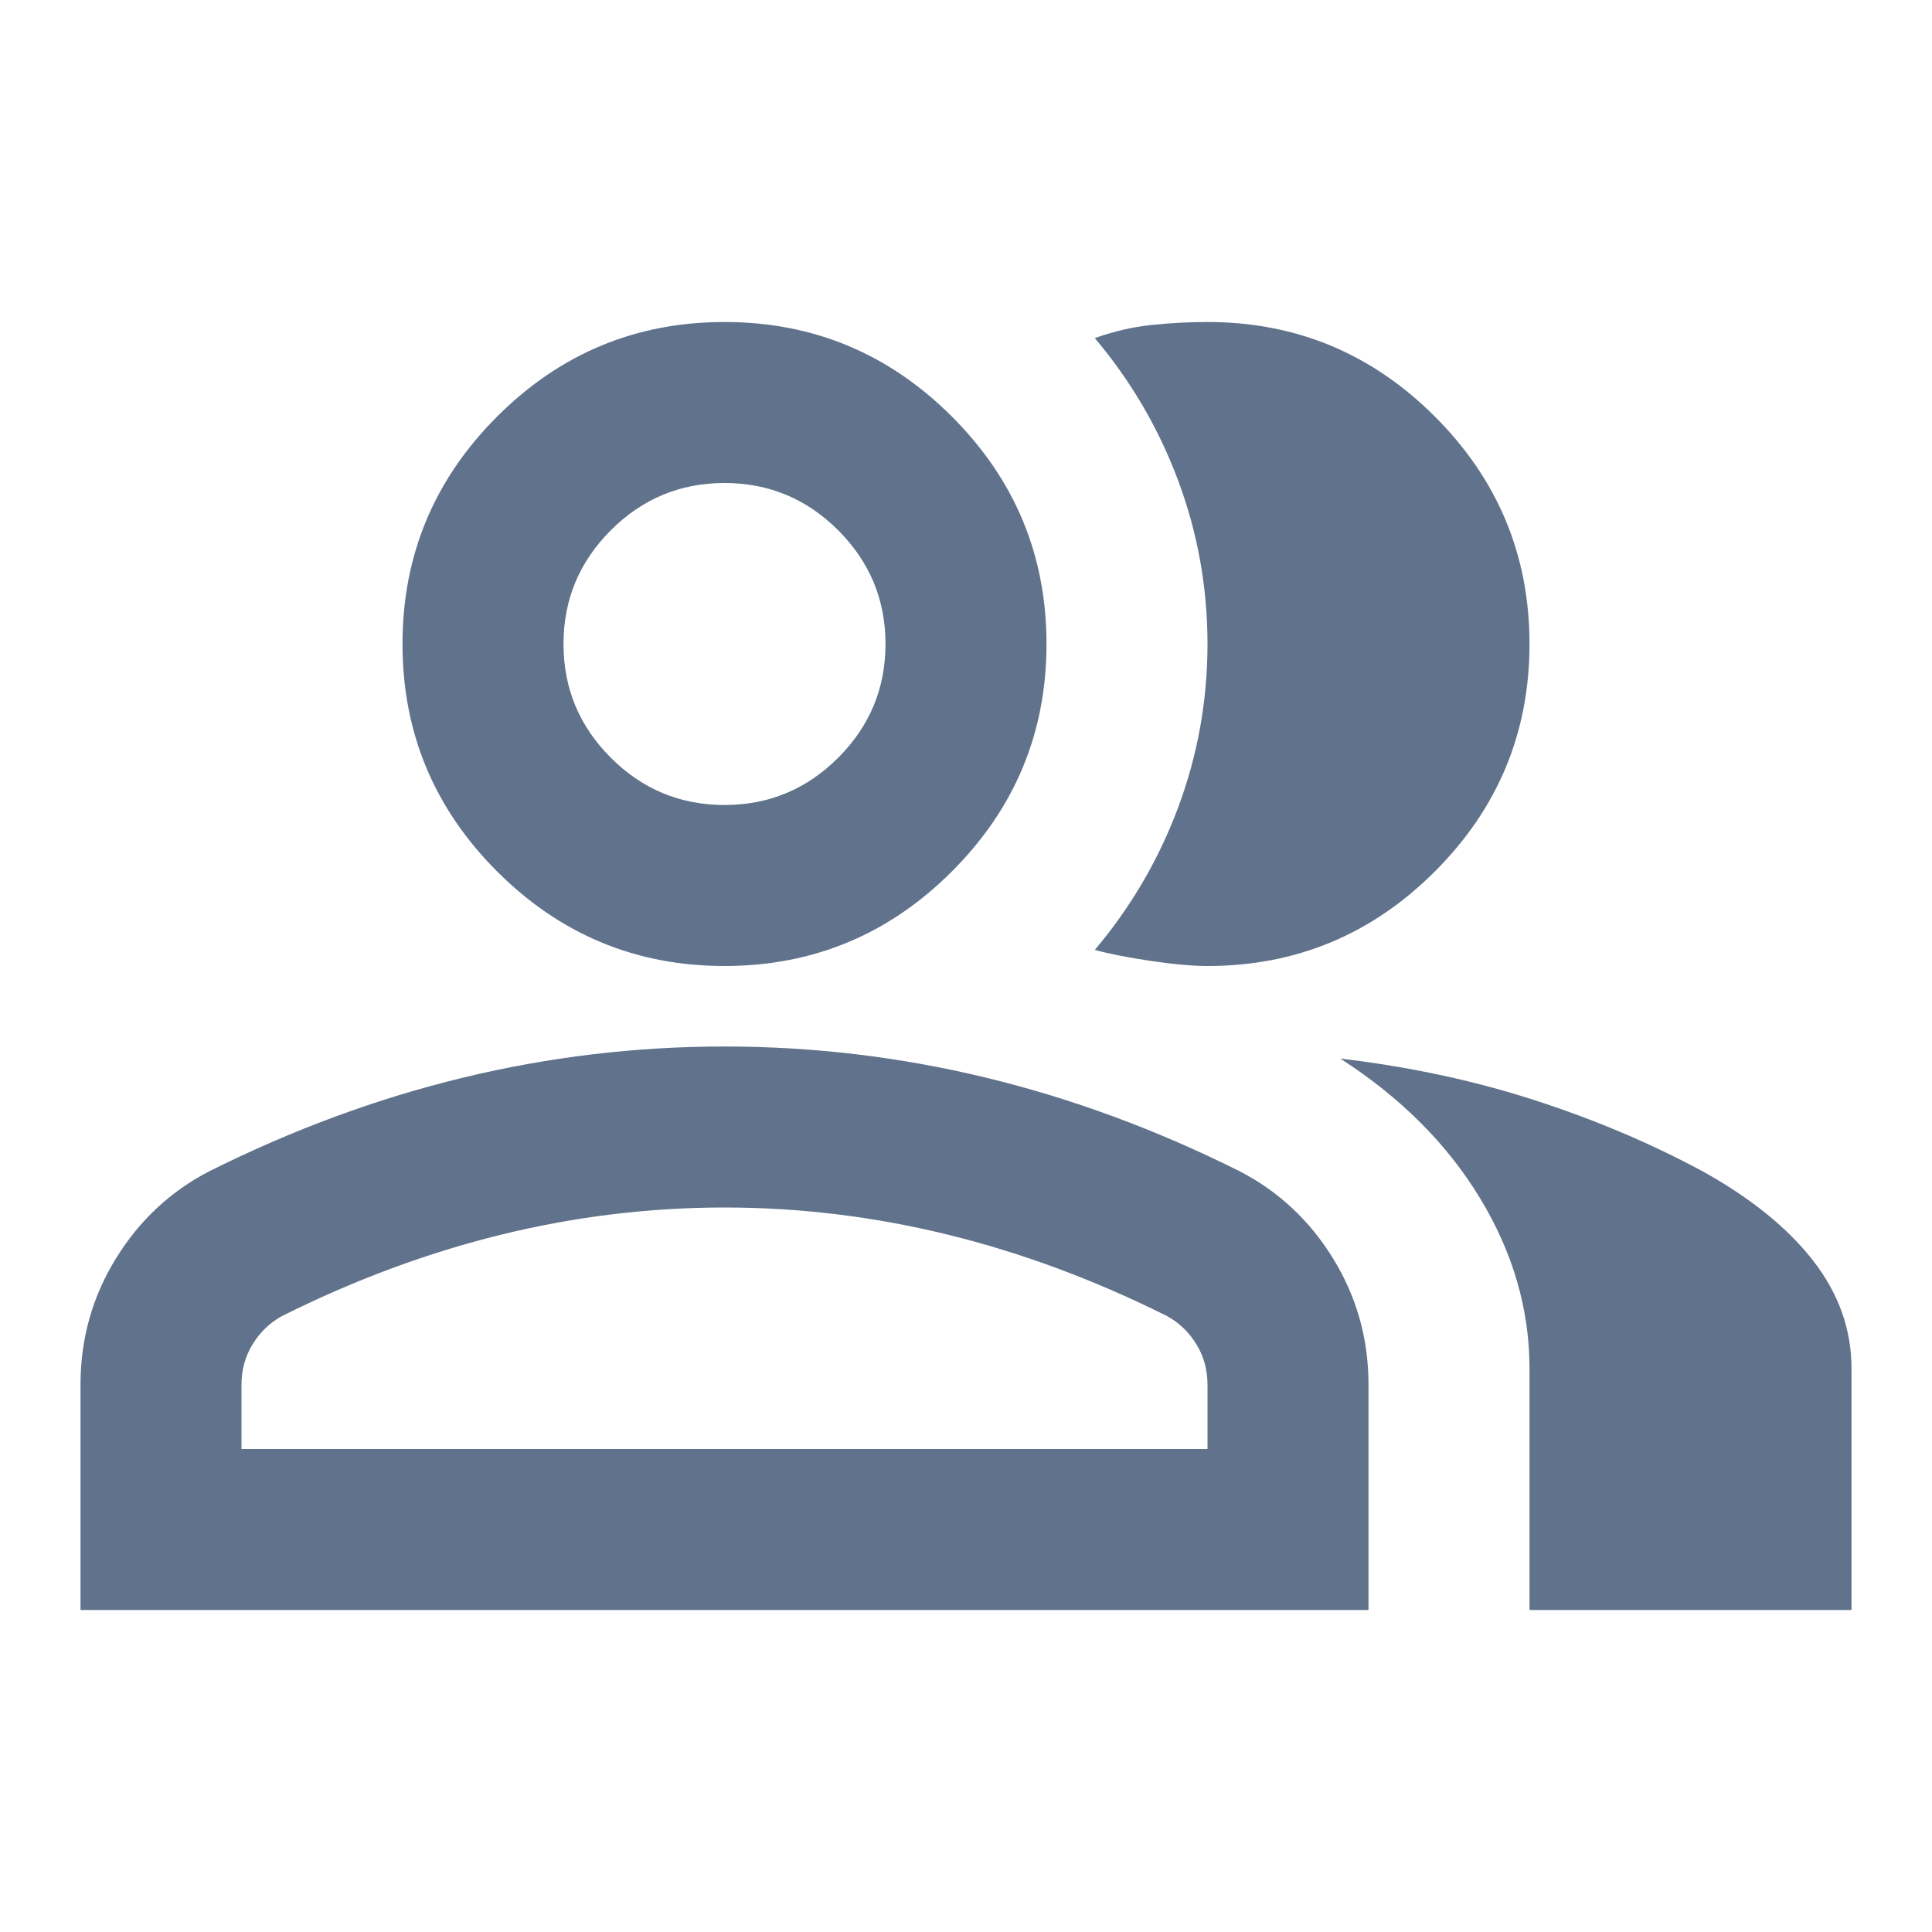
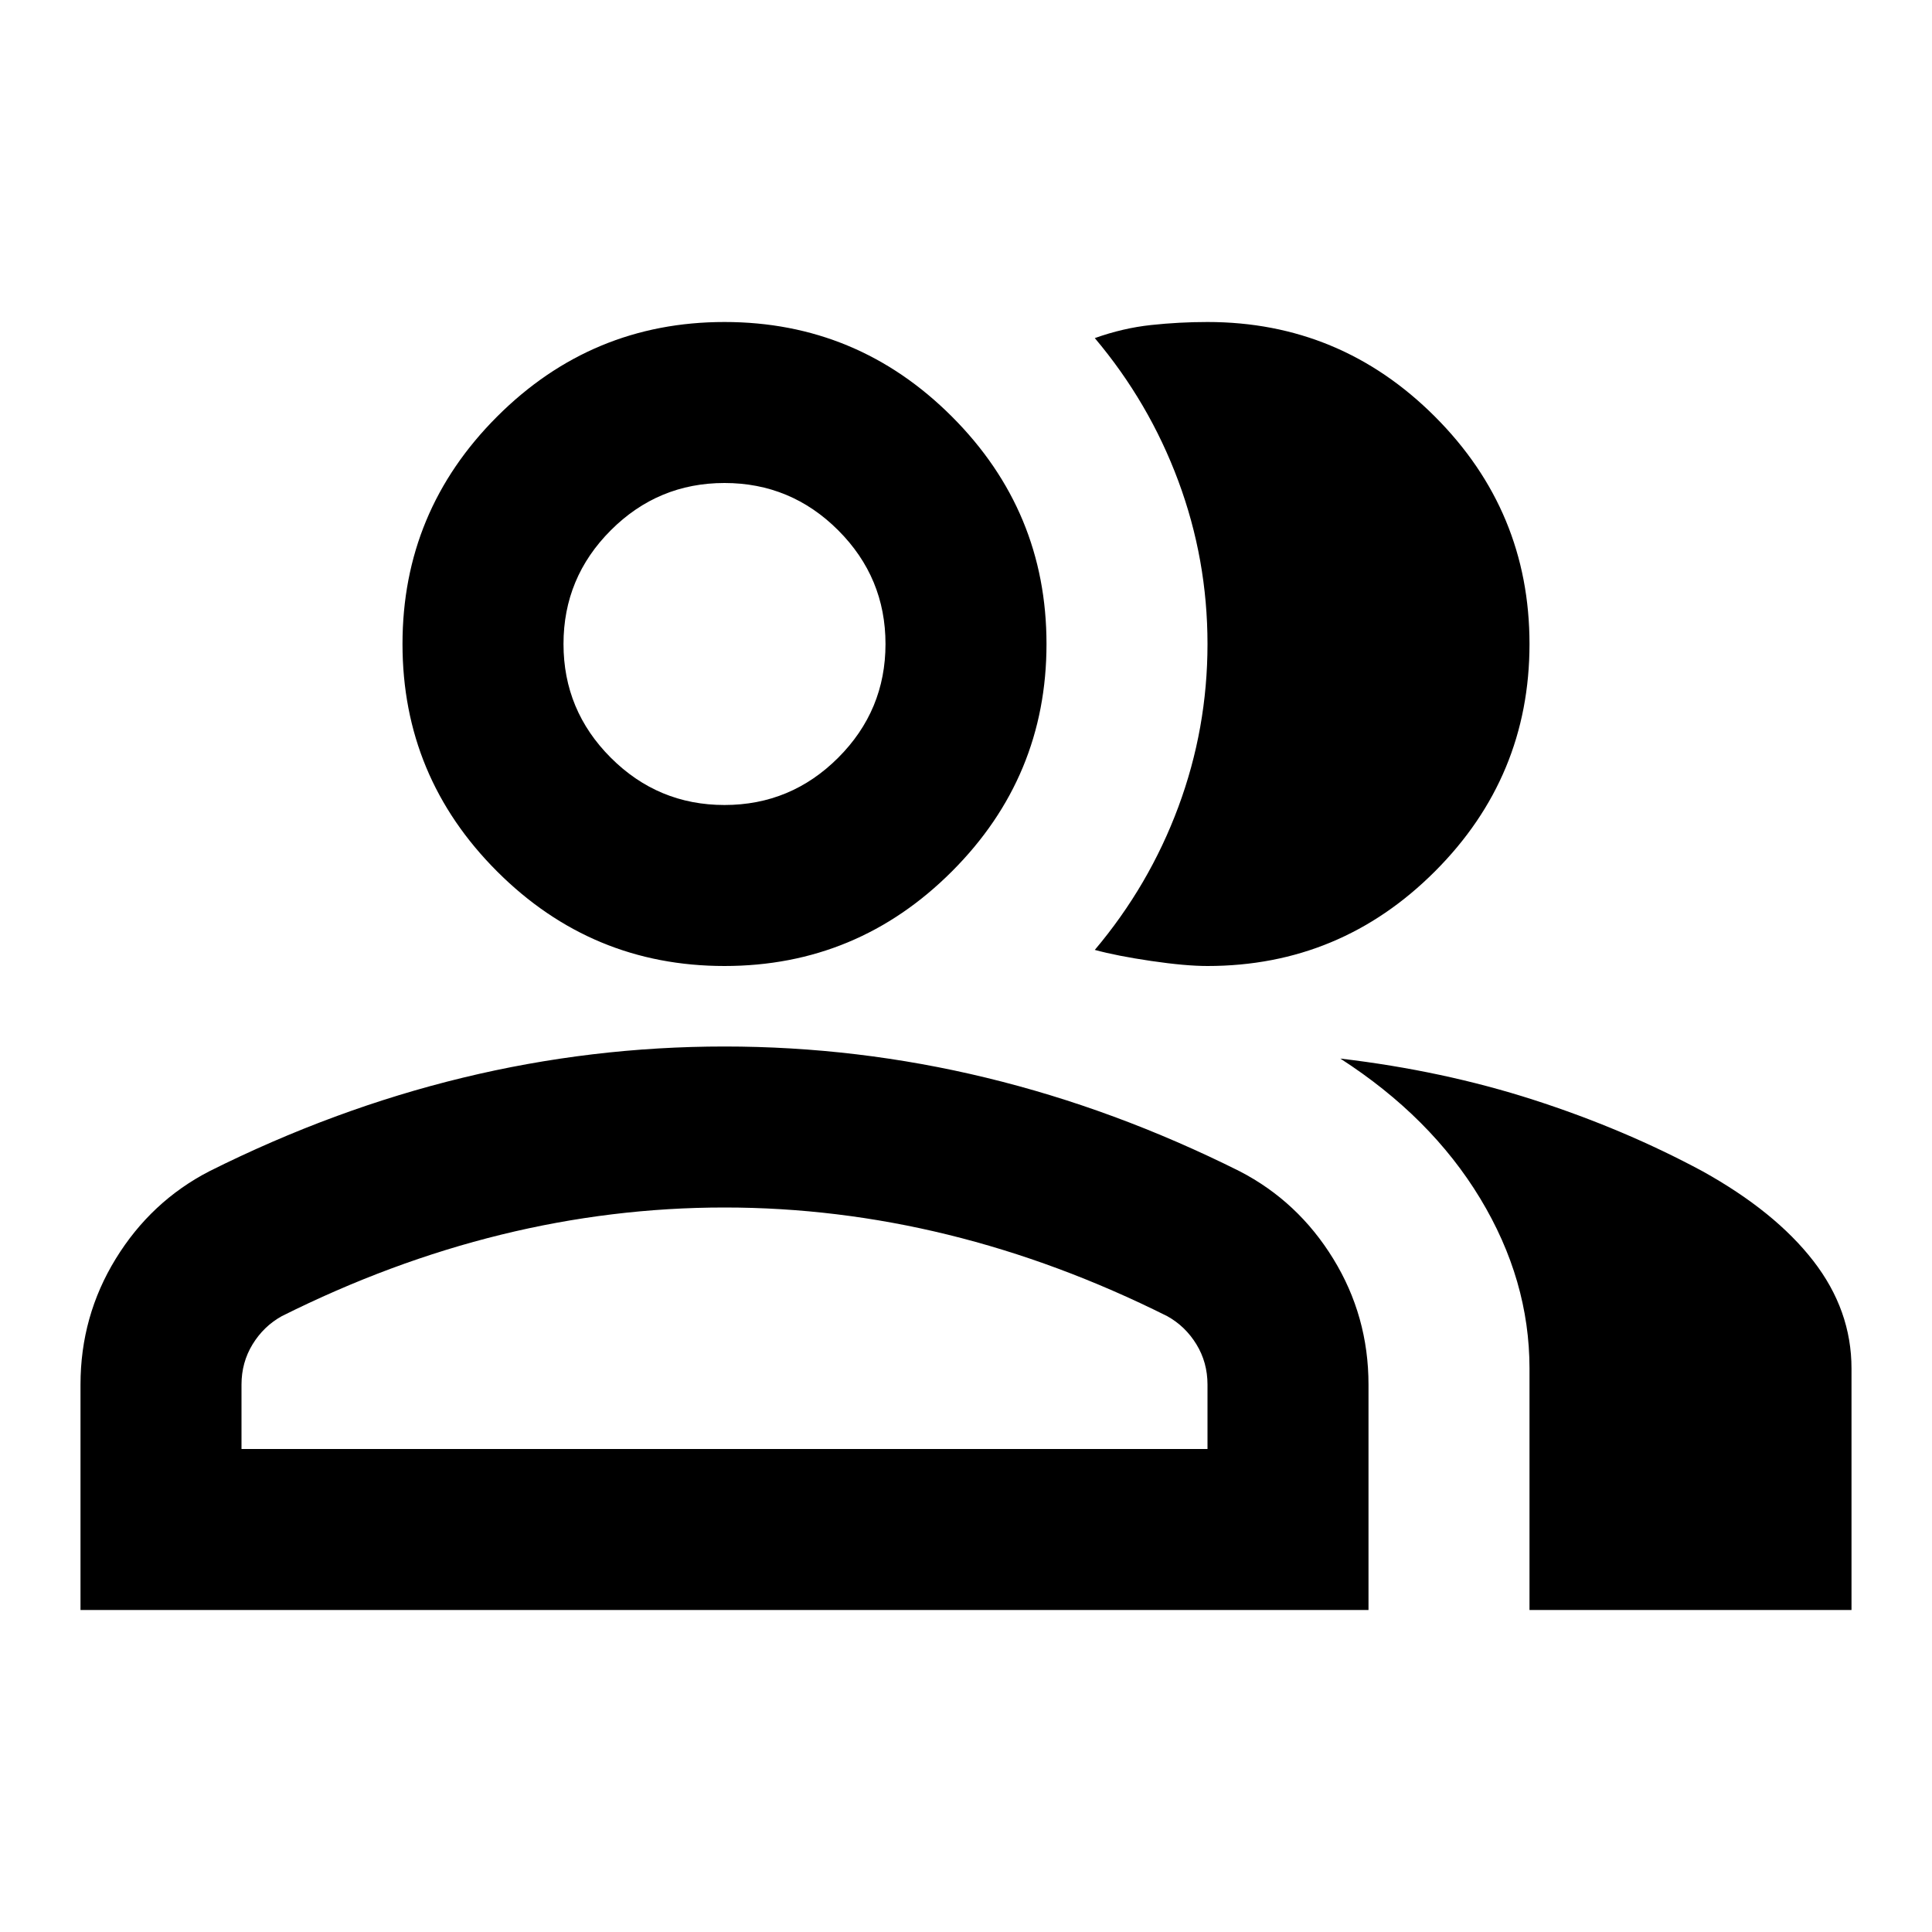
- <svg xmlns="http://www.w3.org/2000/svg" height="24px" viewBox="0 -960 960 960" width="24px" fill="#60728c">
+ <svg xmlns="http://www.w3.org/2000/svg" height="24px" viewBox="0 -960 960 960" width="24px" fill="currentColor">
  <path d="M40-160v-112q0-34 17.5-62.5T104-378q62-31 126-46.5T360-440q66 0 130 15.5T616-378q29 15 46.5 43.5T680-272v112H40Zm720 0v-120q0-44-24.5-84.5T666-434q51 6 96 20.5t84 35.5q36 20 55 44.5t19 53.5v120H760ZM247-527q-47-47-47-113t47-113q47-47 113-47t113 47q47 47 47 113t-47 113q-47 47-113 47t-113-47Zm466 0q-47 47-113 47-11 0-28-2.5t-28-5.5q27-32 41.5-71t14.5-81q0-42-14.5-81T544-792q14-5 28-6.5t28-1.5q66 0 113 47t47 113q0 66-47 113ZM120-240h480v-32q0-11-5.5-20T580-306q-54-27-109-40.5T360-360q-56 0-111 13.5T140-306q-9 5-14.5 14t-5.5 20v32Zm296.5-343.5Q440-607 440-640t-23.5-56.5Q393-720 360-720t-56.5 23.5Q280-673 280-640t23.5 56.5Q327-560 360-560t56.5-23.5ZM360-240Zm0-400Z" />
</svg>
